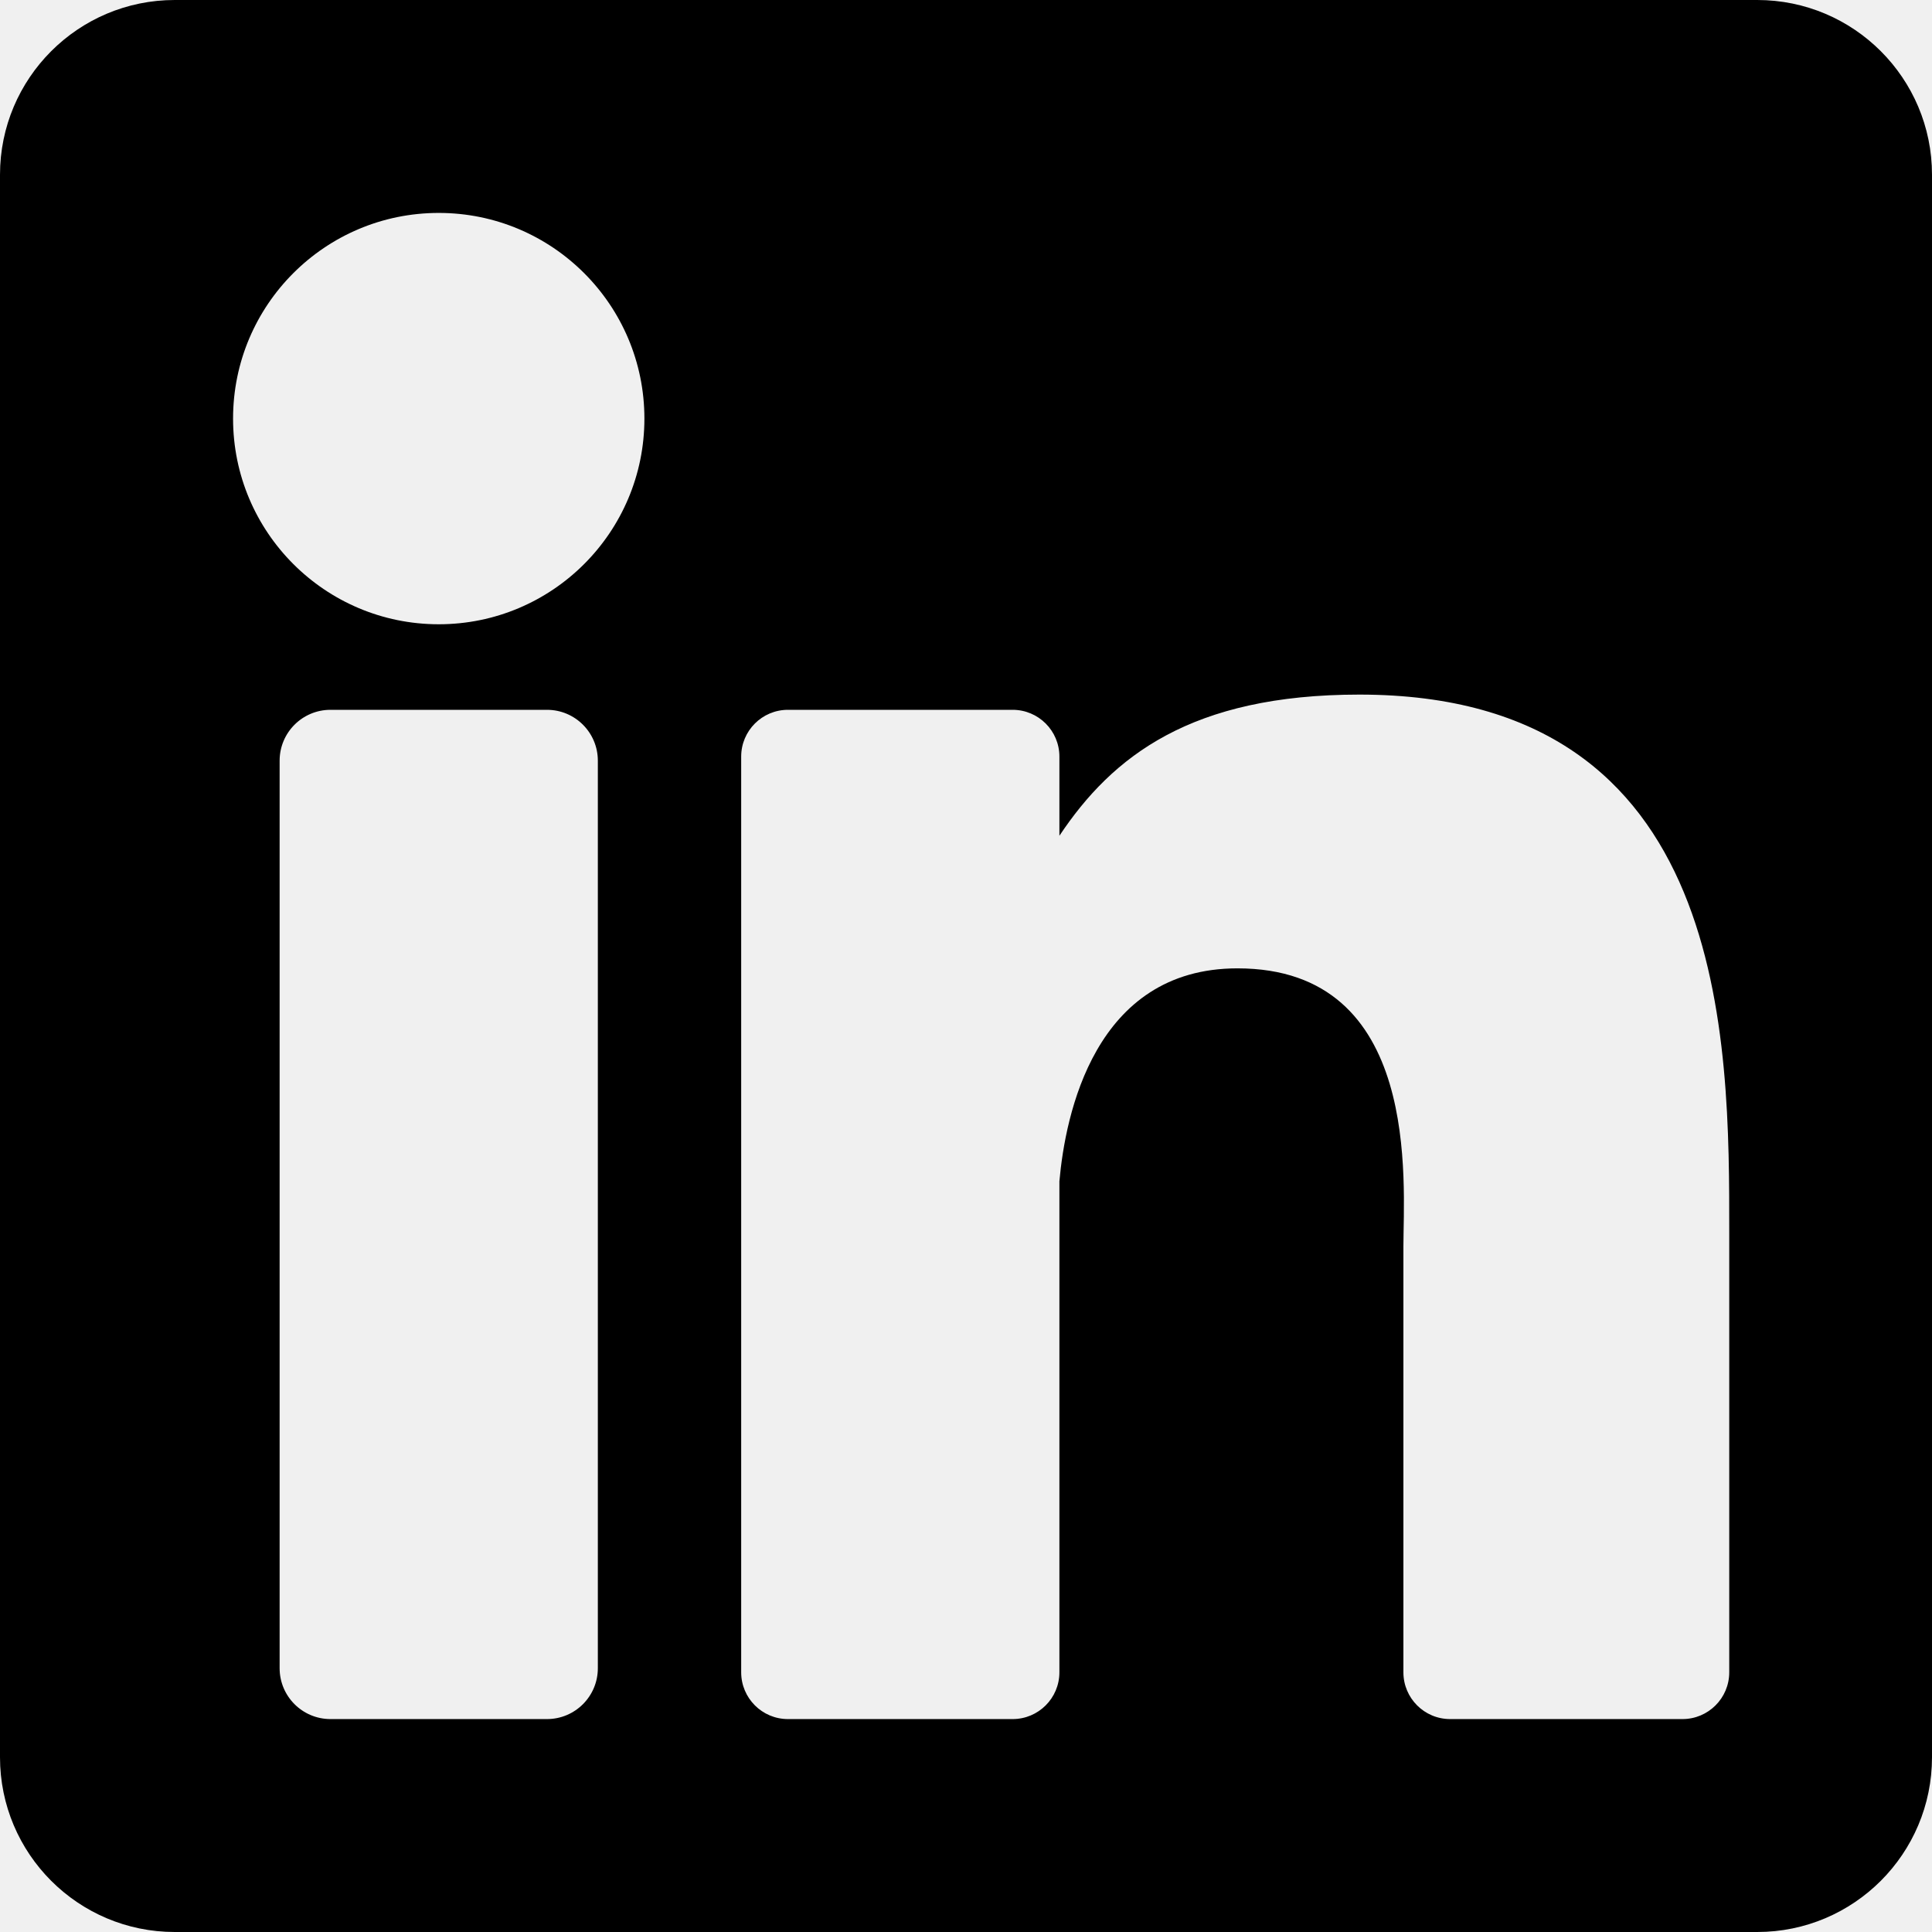
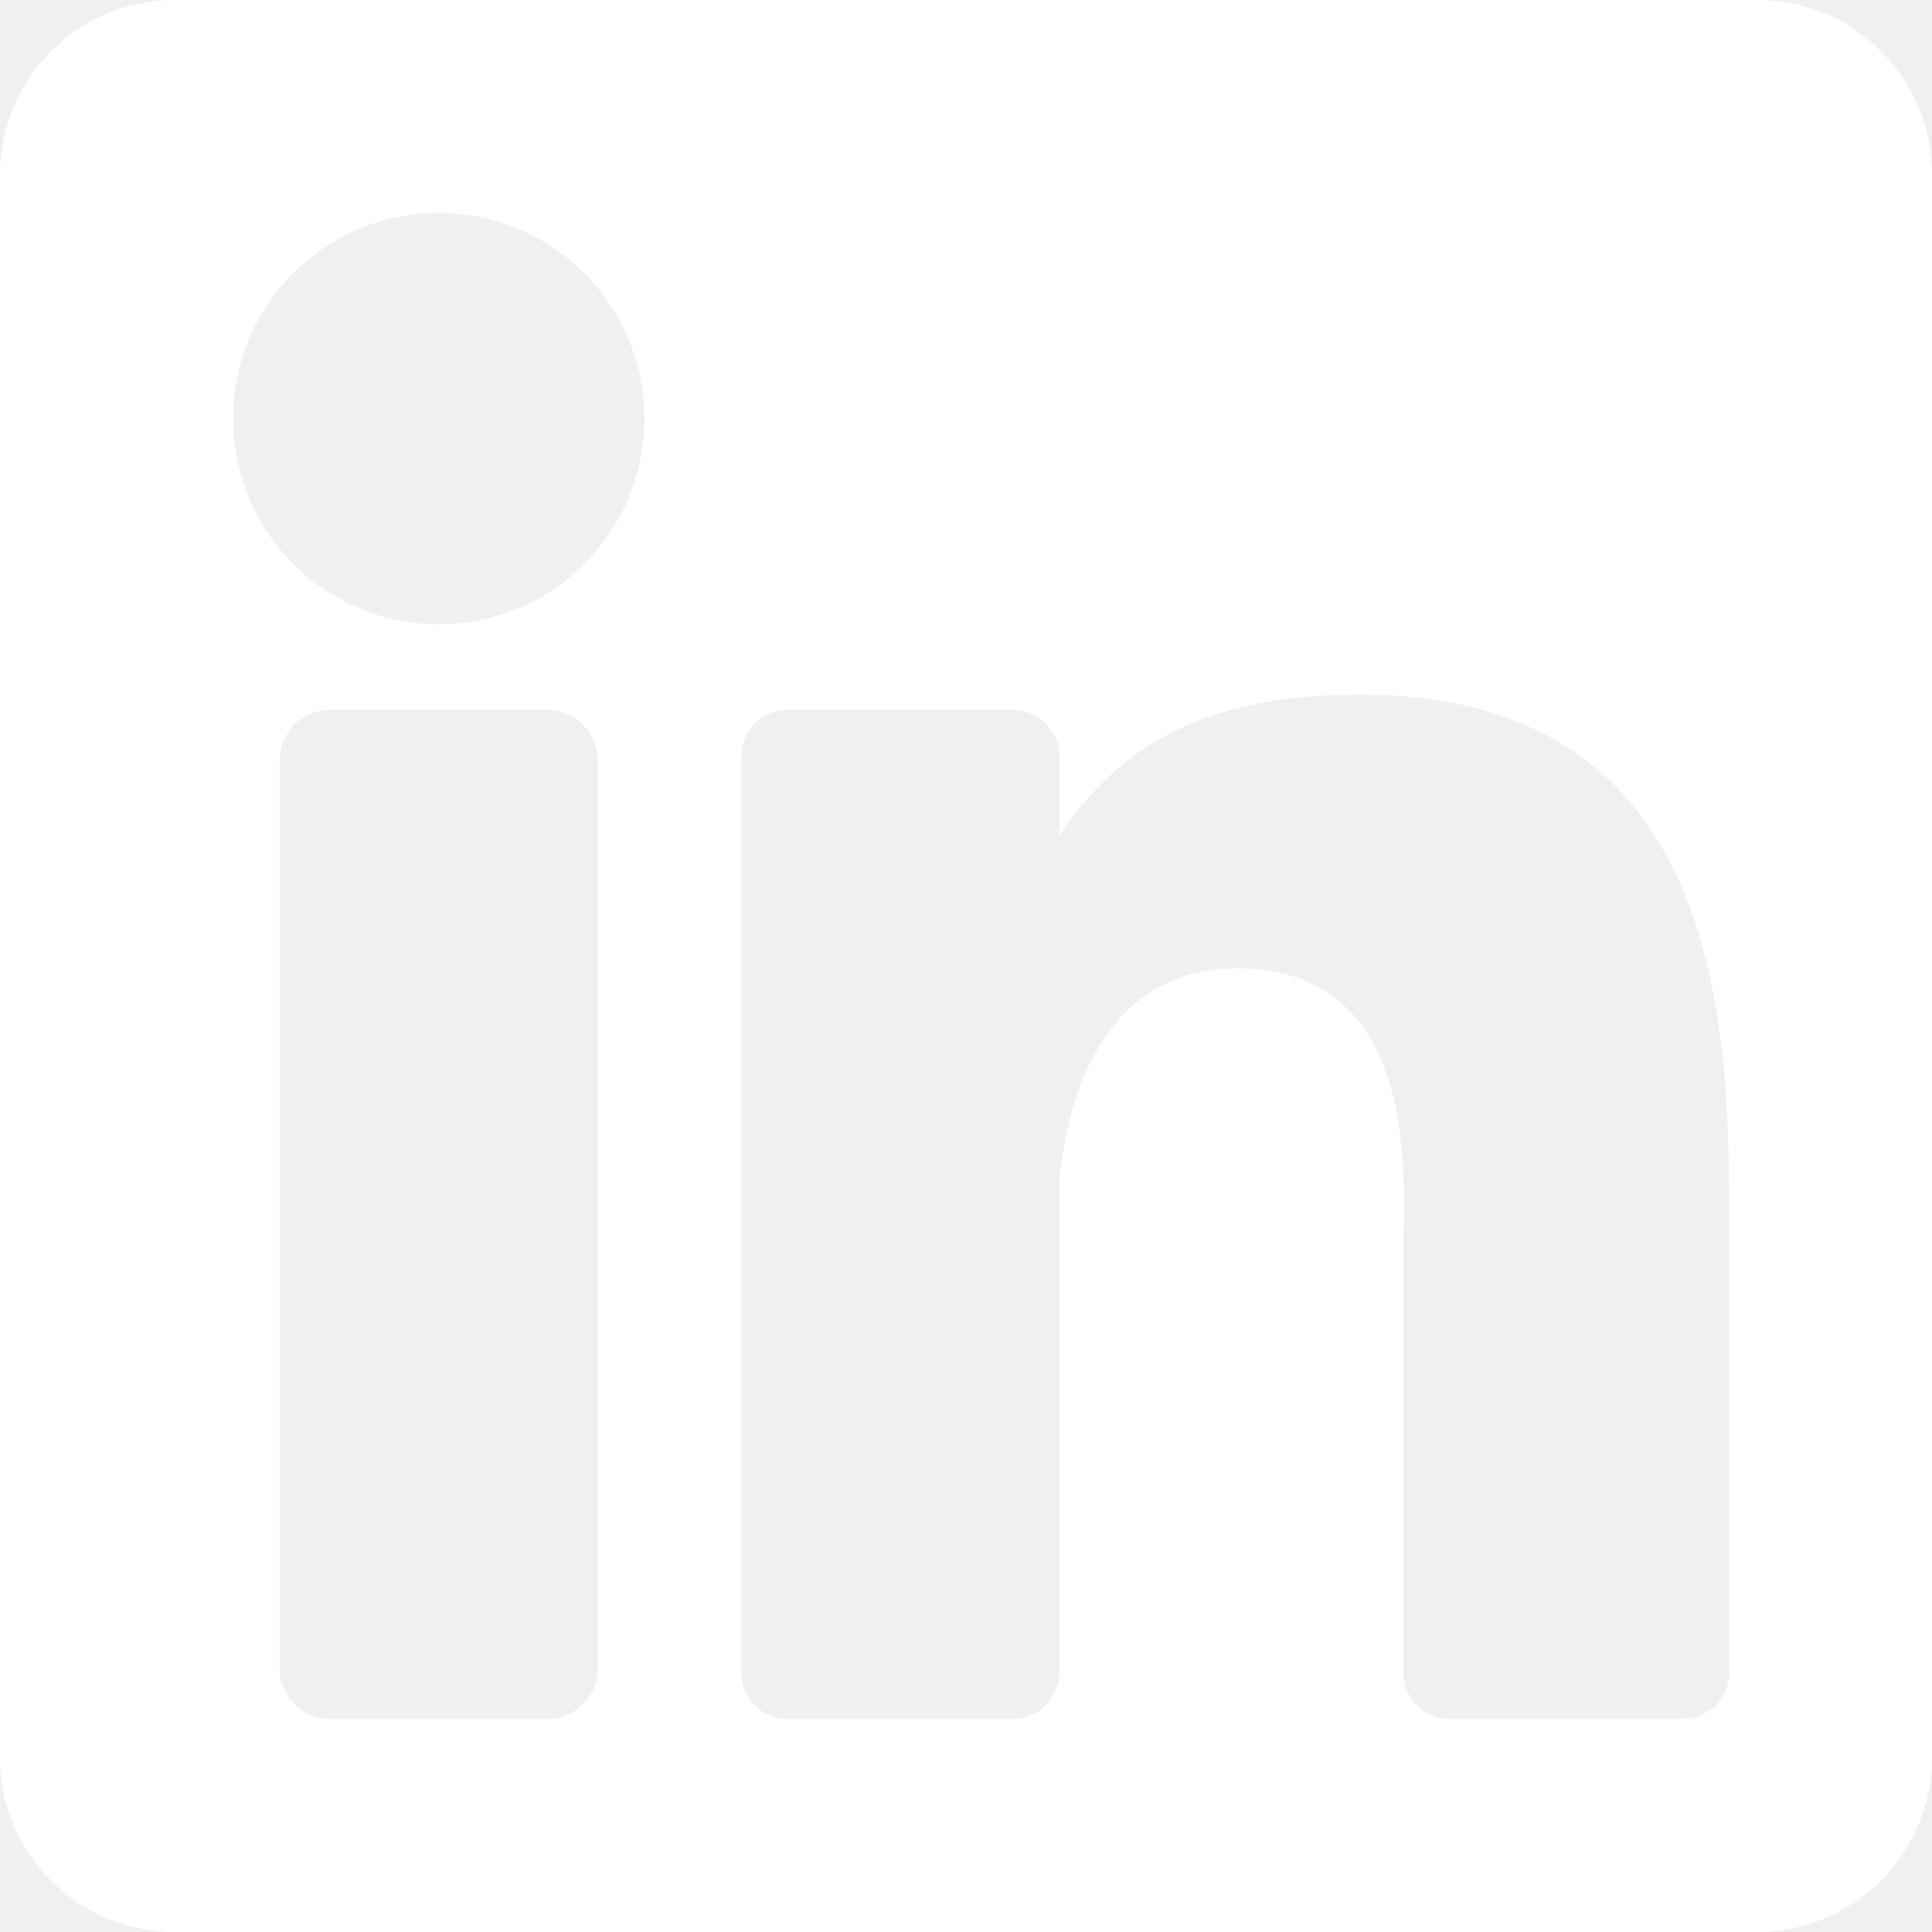
<svg xmlns="http://www.w3.org/2000/svg" height="256px" width="256px" version="1.1" id="Layer_1" viewBox="0 0 382 382" xml:space="preserve" fill="#000000">
  <g id="SVGRepo_bgCarrier" stroke-width="0" />
  <g id="SVGRepo_tracerCarrier" stroke-linecap="round" stroke-linejoin="round" />
  <g id="SVGRepo_iconCarrier">
-     <path style="fill:#000000;" d="M347.445,0H34.555C15.471,0,0,15.471,0,34.555v312.889C0,366.529,15.471,382,34.555,382h312.889 C366.529,382,382,366.529,382,347.444V34.555C382,15.471,366.529,0,347.445,0z M118.207,329.844c0,5.554-4.502,10.056-10.056,10.056 H65.345c-5.554,0-10.056-4.502-10.056-10.056V150.403c0-5.554,4.502-10.056,10.056-10.056h42.806 c5.554,0,10.056,4.502,10.056,10.056V329.844z M86.748,123.432c-22.459,0-40.666-18.207-40.666-40.666S64.289,42.1,86.748,42.1 s40.666,18.207,40.666,40.666S109.208,123.432,86.748,123.432z M341.91,330.654c0,5.106-4.14,9.246-9.246,9.246H286.73 c-5.106,0-9.246-4.14-9.246-9.246v-84.168c0-12.556,3.683-55.021-32.813-55.021c-28.309,0-34.051,29.066-35.204,42.11v97.079 c0,5.106-4.139,9.246-9.246,9.246h-44.426c-5.106,0-9.246-4.14-9.246-9.246V149.593c0-5.106,4.14-9.246,9.246-9.246h44.426 c5.106,0,9.246,4.14,9.246,9.246v15.655c10.497-15.753,26.097-27.912,59.312-27.912c73.552,0,73.131,68.716,73.131,106.472 L341.91,330.654L341.91,330.654z" />
+     <path style="fill:#FFF;" d="M347.445,0H34.555C15.471,0,0,15.471,0,34.555v312.889C0,366.529,15.471,382,34.555,382h312.889 C366.529,382,382,366.529,382,347.444V34.555C382,15.471,366.529,0,347.445,0z M118.207,329.844c0,5.554-4.502,10.056-10.056,10.056 H65.345c-5.554,0-10.056-4.502-10.056-10.056V150.403c0-5.554,4.502-10.056,10.056-10.056h42.806 c5.554,0,10.056,4.502,10.056,10.056V329.844z M86.748,123.432c-22.459,0-40.666-18.207-40.666-40.666S64.289,42.1,86.748,42.1 s40.666,18.207,40.666,40.666S109.208,123.432,86.748,123.432z M341.91,330.654c0,5.106-4.14,9.246-9.246,9.246H286.73 c-5.106,0-9.246-4.14-9.246-9.246v-84.168c0-12.556,3.683-55.021-32.813-55.021c-28.309,0-34.051,29.066-35.204,42.11v97.079 c0,5.106-4.139,9.246-9.246,9.246h-44.426c-5.106,0-9.246-4.14-9.246-9.246V149.593c0-5.106,4.14-9.246,9.246-9.246h44.426 c5.106,0,9.246,4.14,9.246,9.246v15.655c10.497-15.753,26.097-27.912,59.312-27.912c73.552,0,73.131,68.716,73.131,106.472 L341.91,330.654L341.91,330.654z" />
  </g>
</svg>
